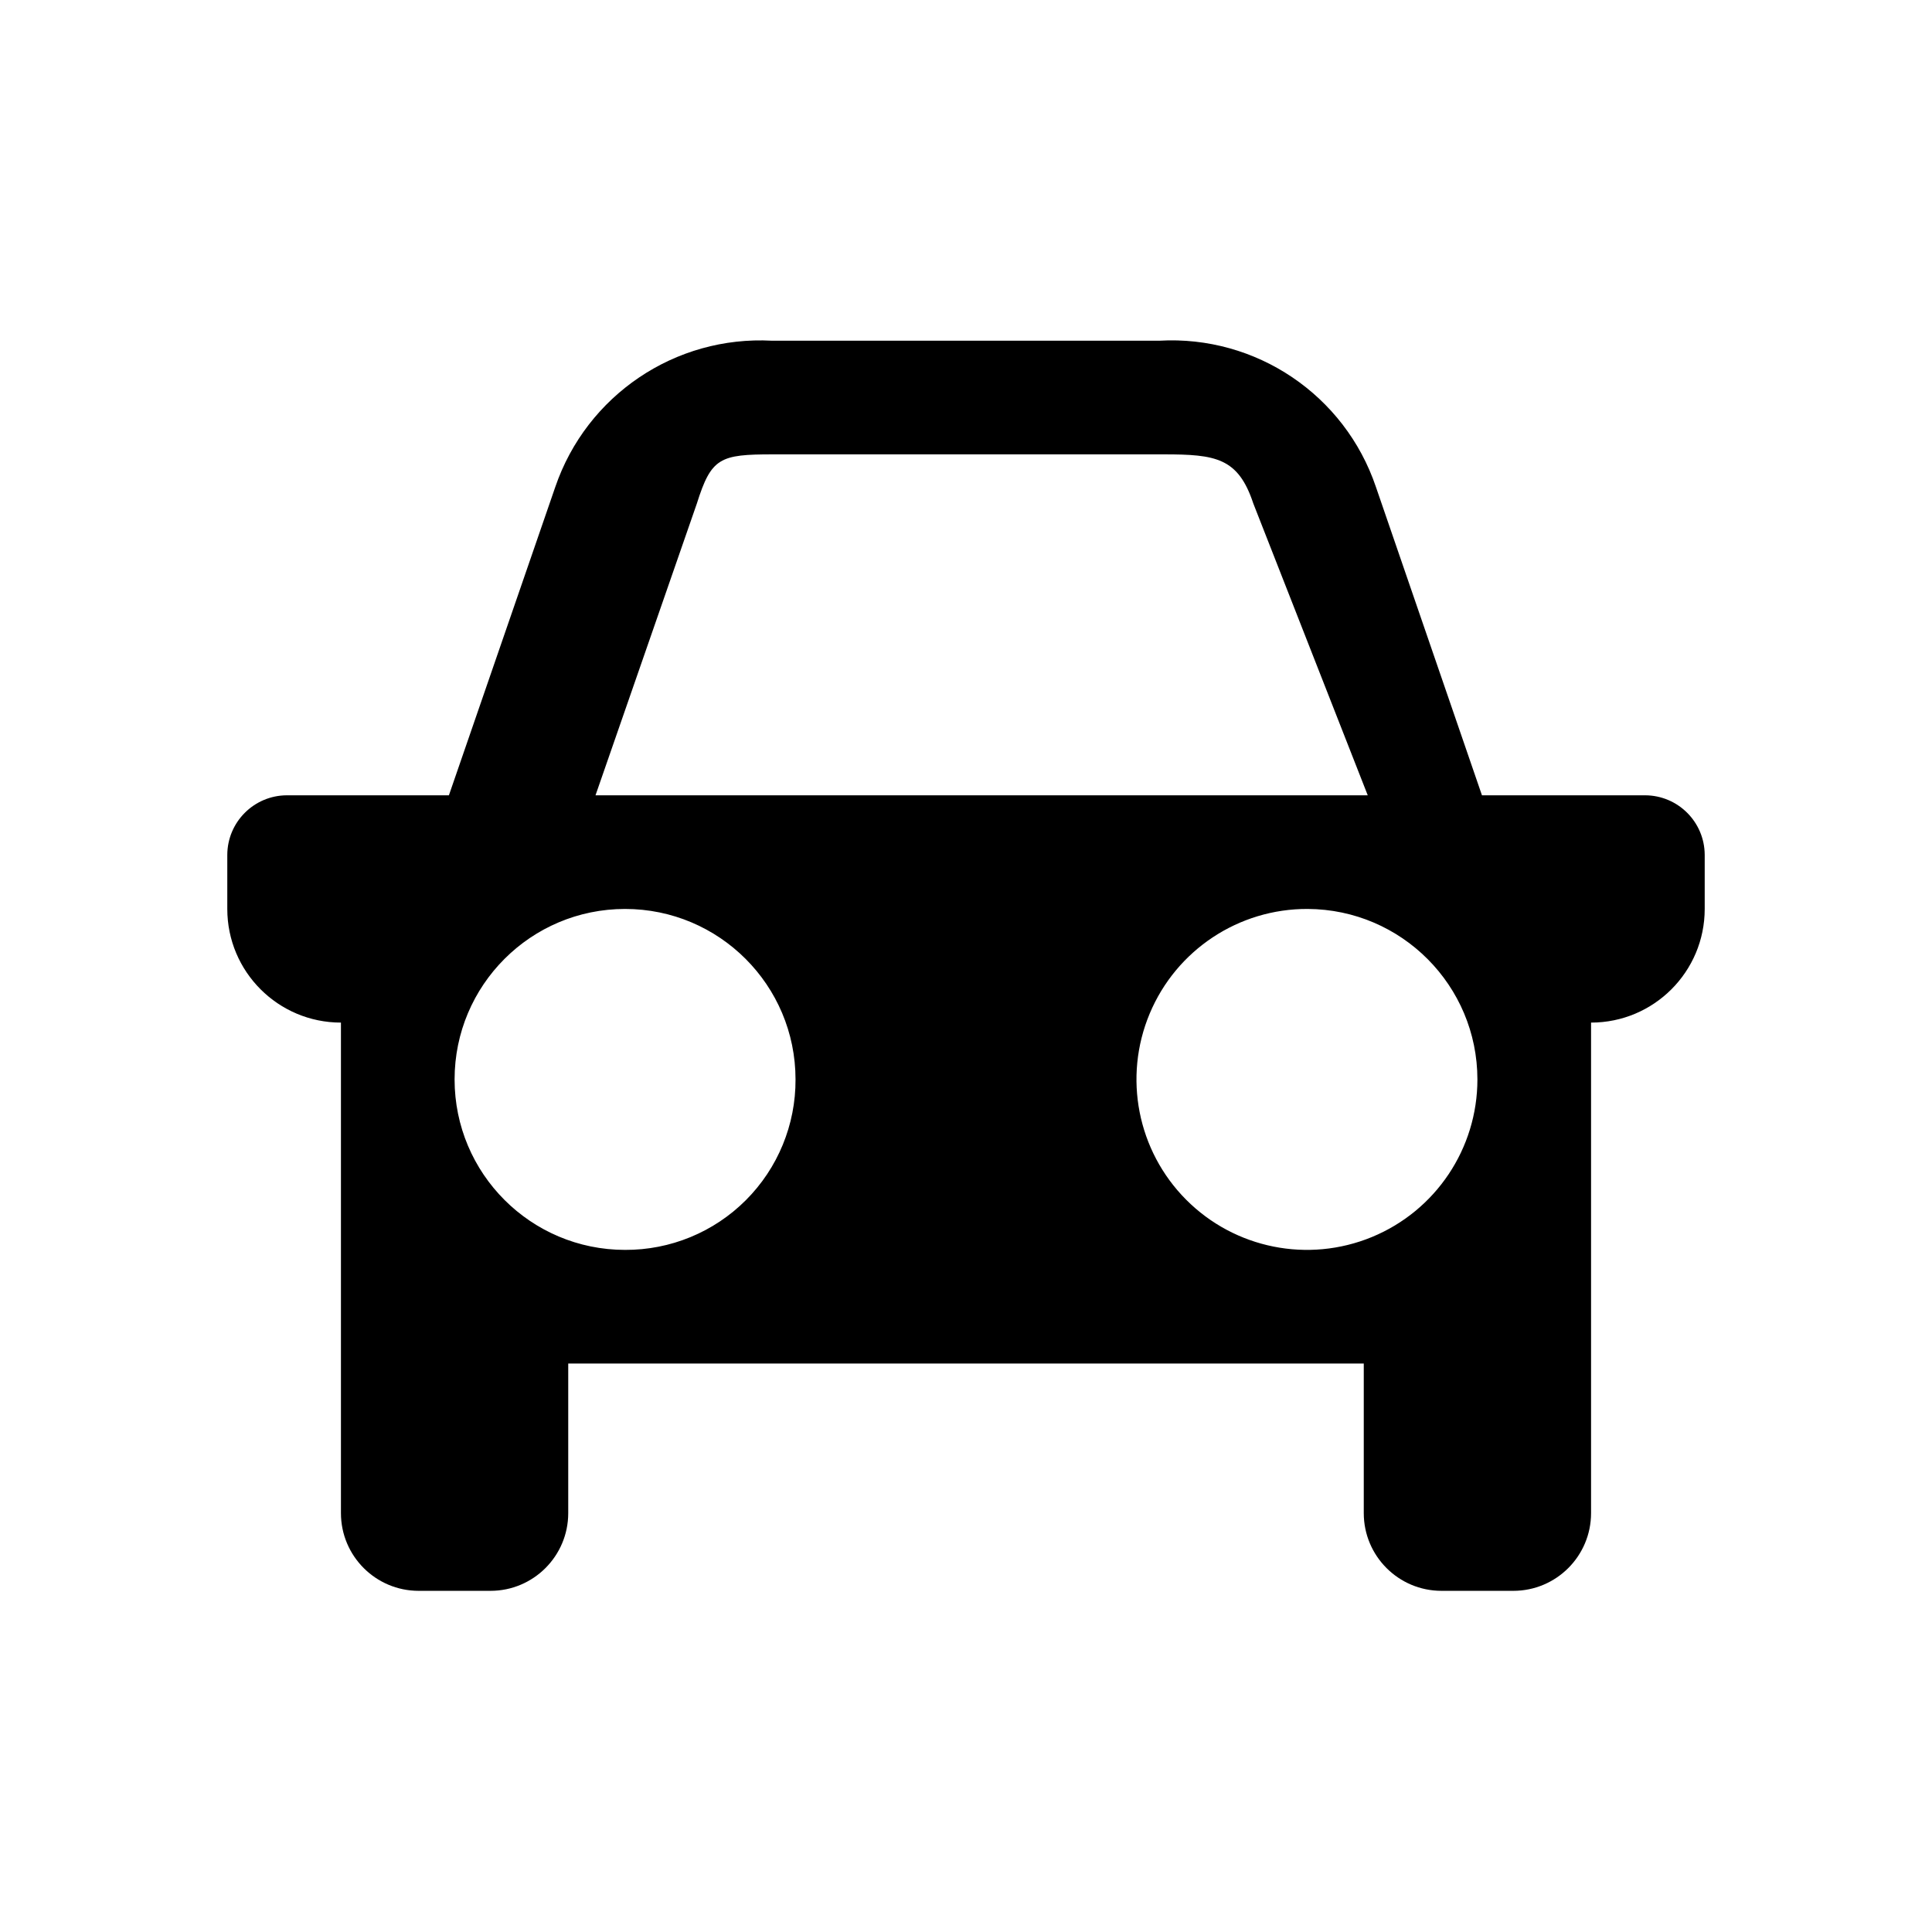
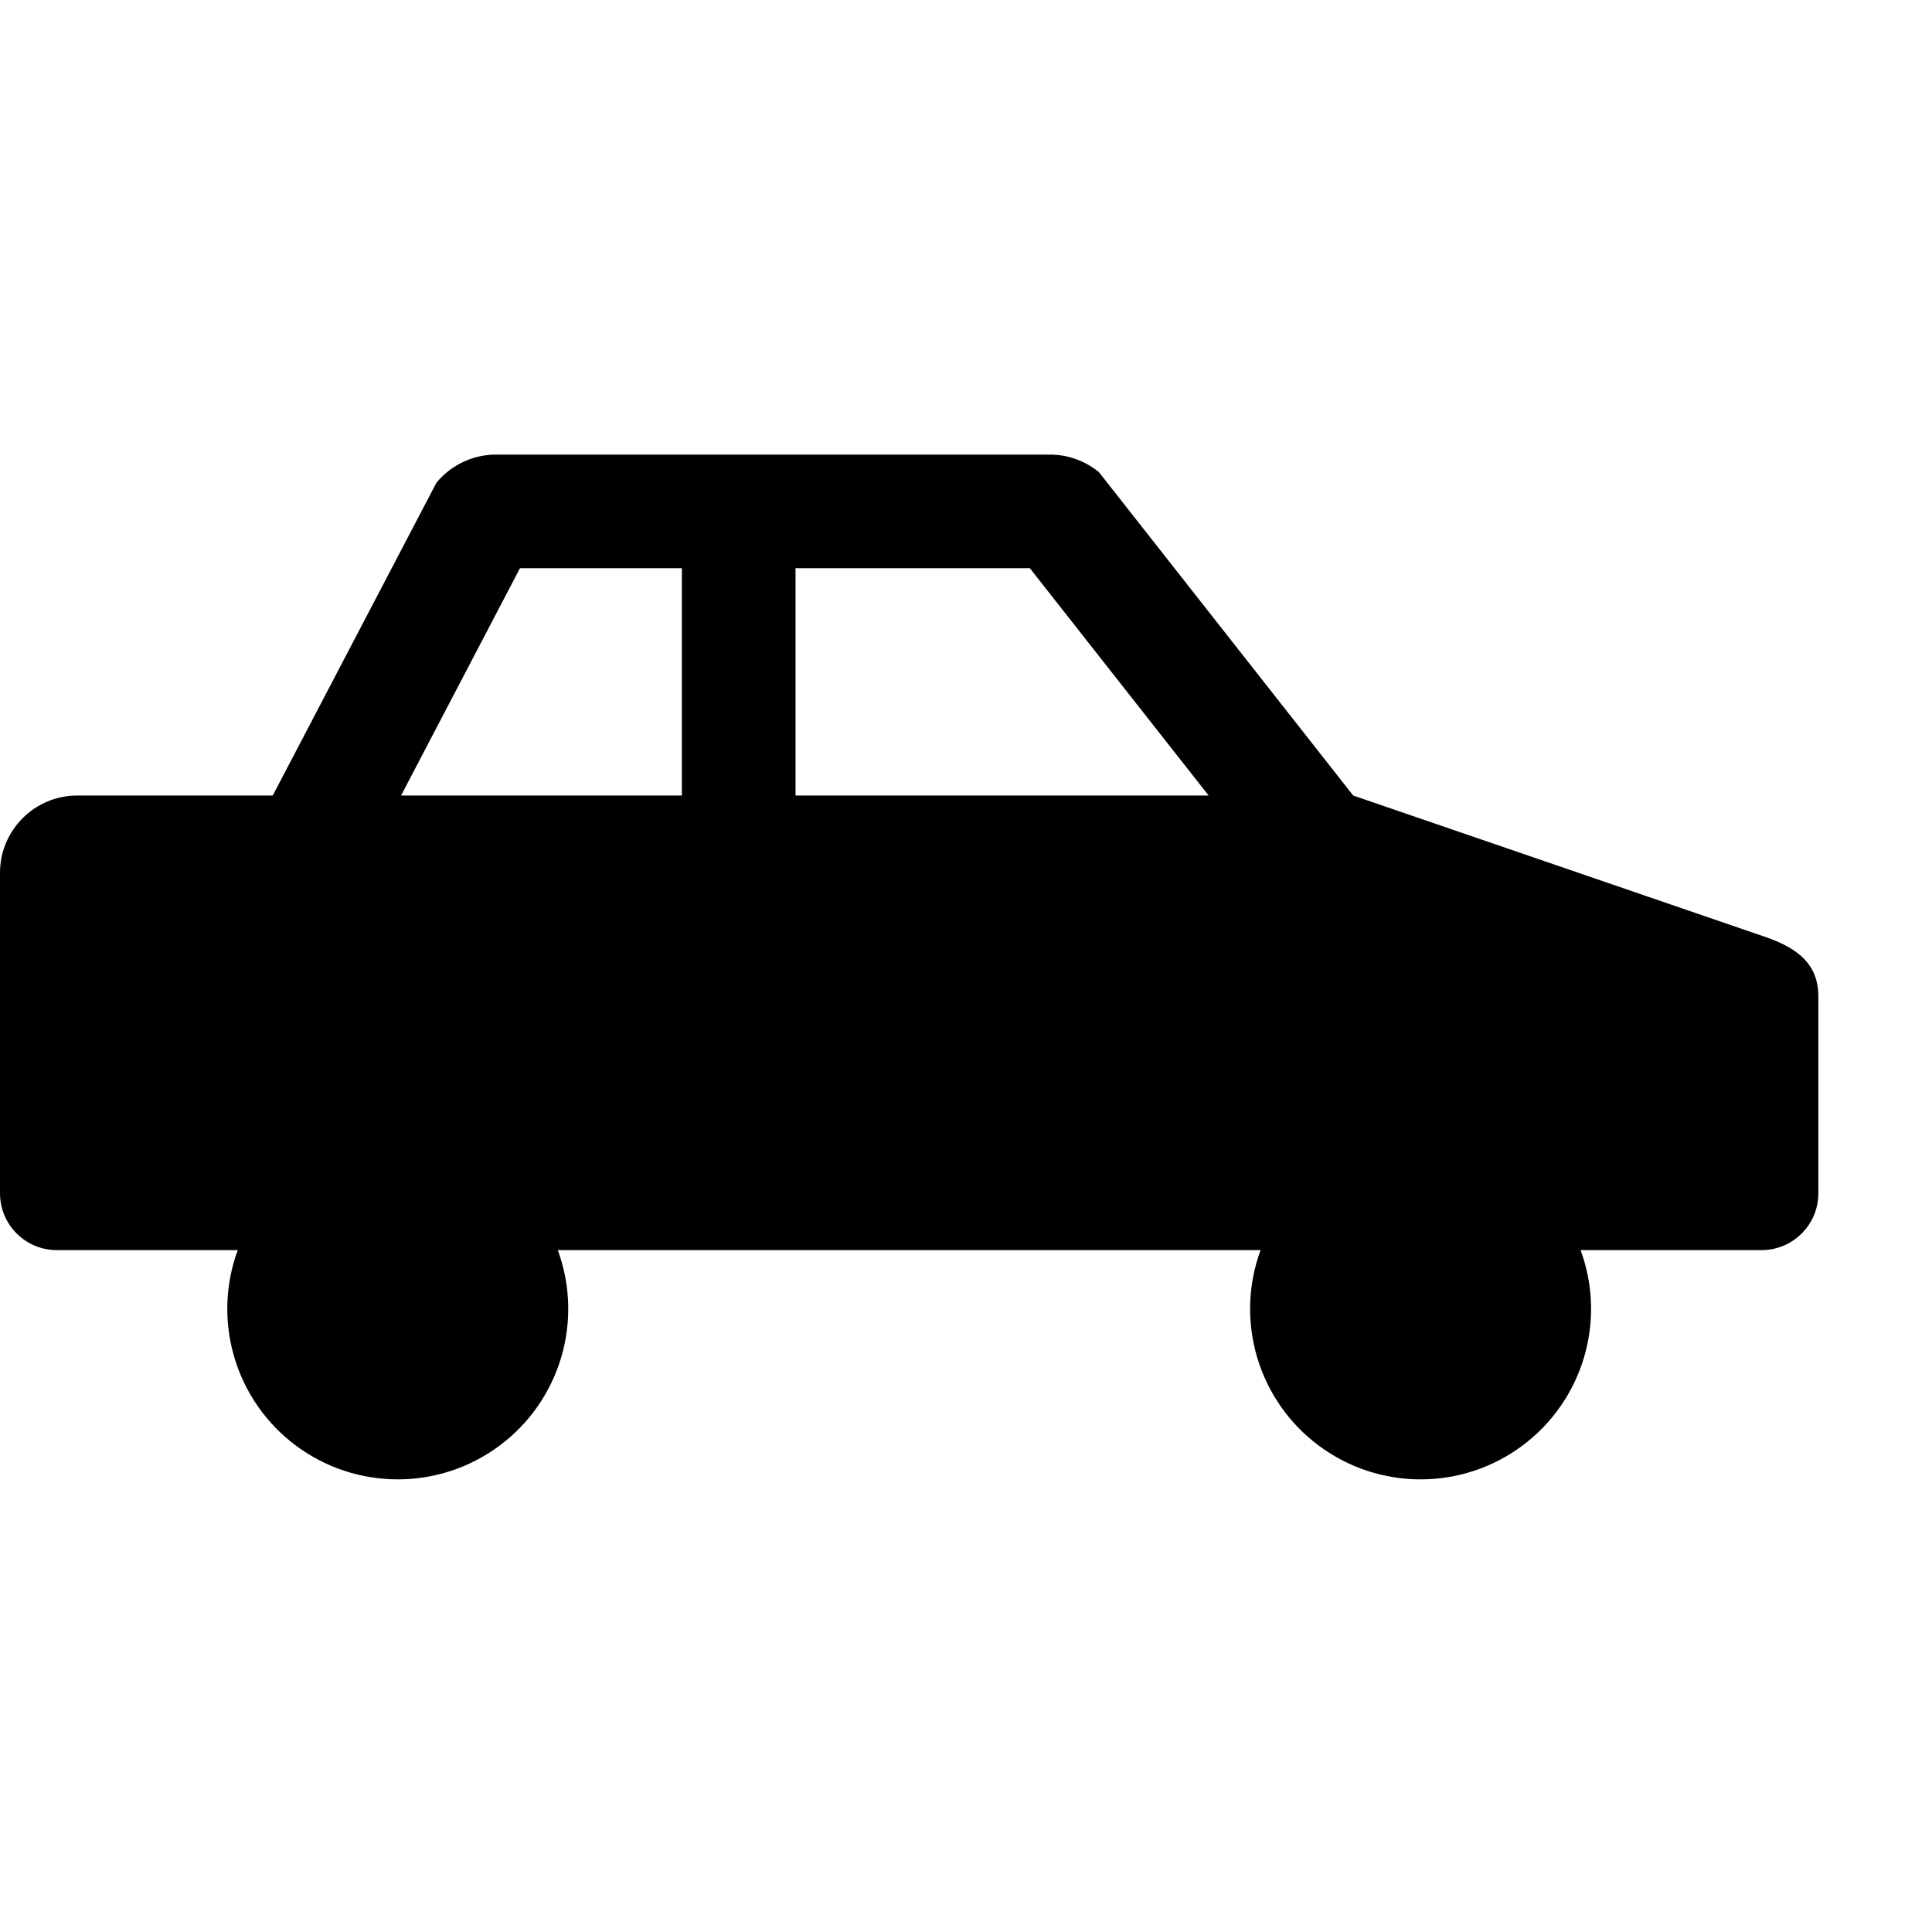
- <svg xmlns="http://www.w3.org/2000/svg" viewBox="0 0 17 17">
-   <path d="M14.476 6.998H13.04l-.933-2.713A1.898 1.898 0 0 0 10.2 2.998H6.794a1.907 1.907 0 0 0-1.908 1.287L3.95 6.998H2.524A.526.526 0 0 0 2 7.522v.476a1 1 0 0 0 1 1v4.316a.684.684 0 0 0 .684.684h.632A.684.684 0 0 0 5 13.314v-1.316h7v1.316a.684.684 0 0 0 .684.684h.632a.684.684 0 0 0 .684-.684V8.998a1 1 0 0 0 1-1v-.476a.526.526 0 0 0-.524-.524zm-8.976 4a1.5 1.5 0 1 1 1.5-1.5 1.493 1.493 0 0 1-1.5 1.5zm.5-4h-.76l.892-2.568c.127-.403.203-.432.668-.432h3.44c.458 0 .655.03.788.432l1.007 2.568H6zm7 2.5a1.5 1.5 0 1 1-1.493-1.5A1.501 1.501 0 0 1 13 9.498z" />
+ <svg xmlns="http://www.w3.org/2000/svg" id="Symbols" viewBox="0 0 17 17">
+   <path d="M15.556 8.252L11.907 7 9.67 4.155A.678.678 0 0 0 9.238 4H4.365a.679.679 0 0 0-.525.248L2.4 7H.68a.68.68 0 0 0-.68.68v2.82a.5.5 0 0 0 .5.5h1.592a1.5 1.5 0 1 0 2.816 0h6.184a1.5 1.5 0 1 0 2.816 0H15.5a.5.5 0 0 0 .5-.5V8.77c0-.285-.177-.42-.444-.518zM6 7H3.529l1.046-2H6zm1 0V5h2.062l1.573 2z" />
</svg>
